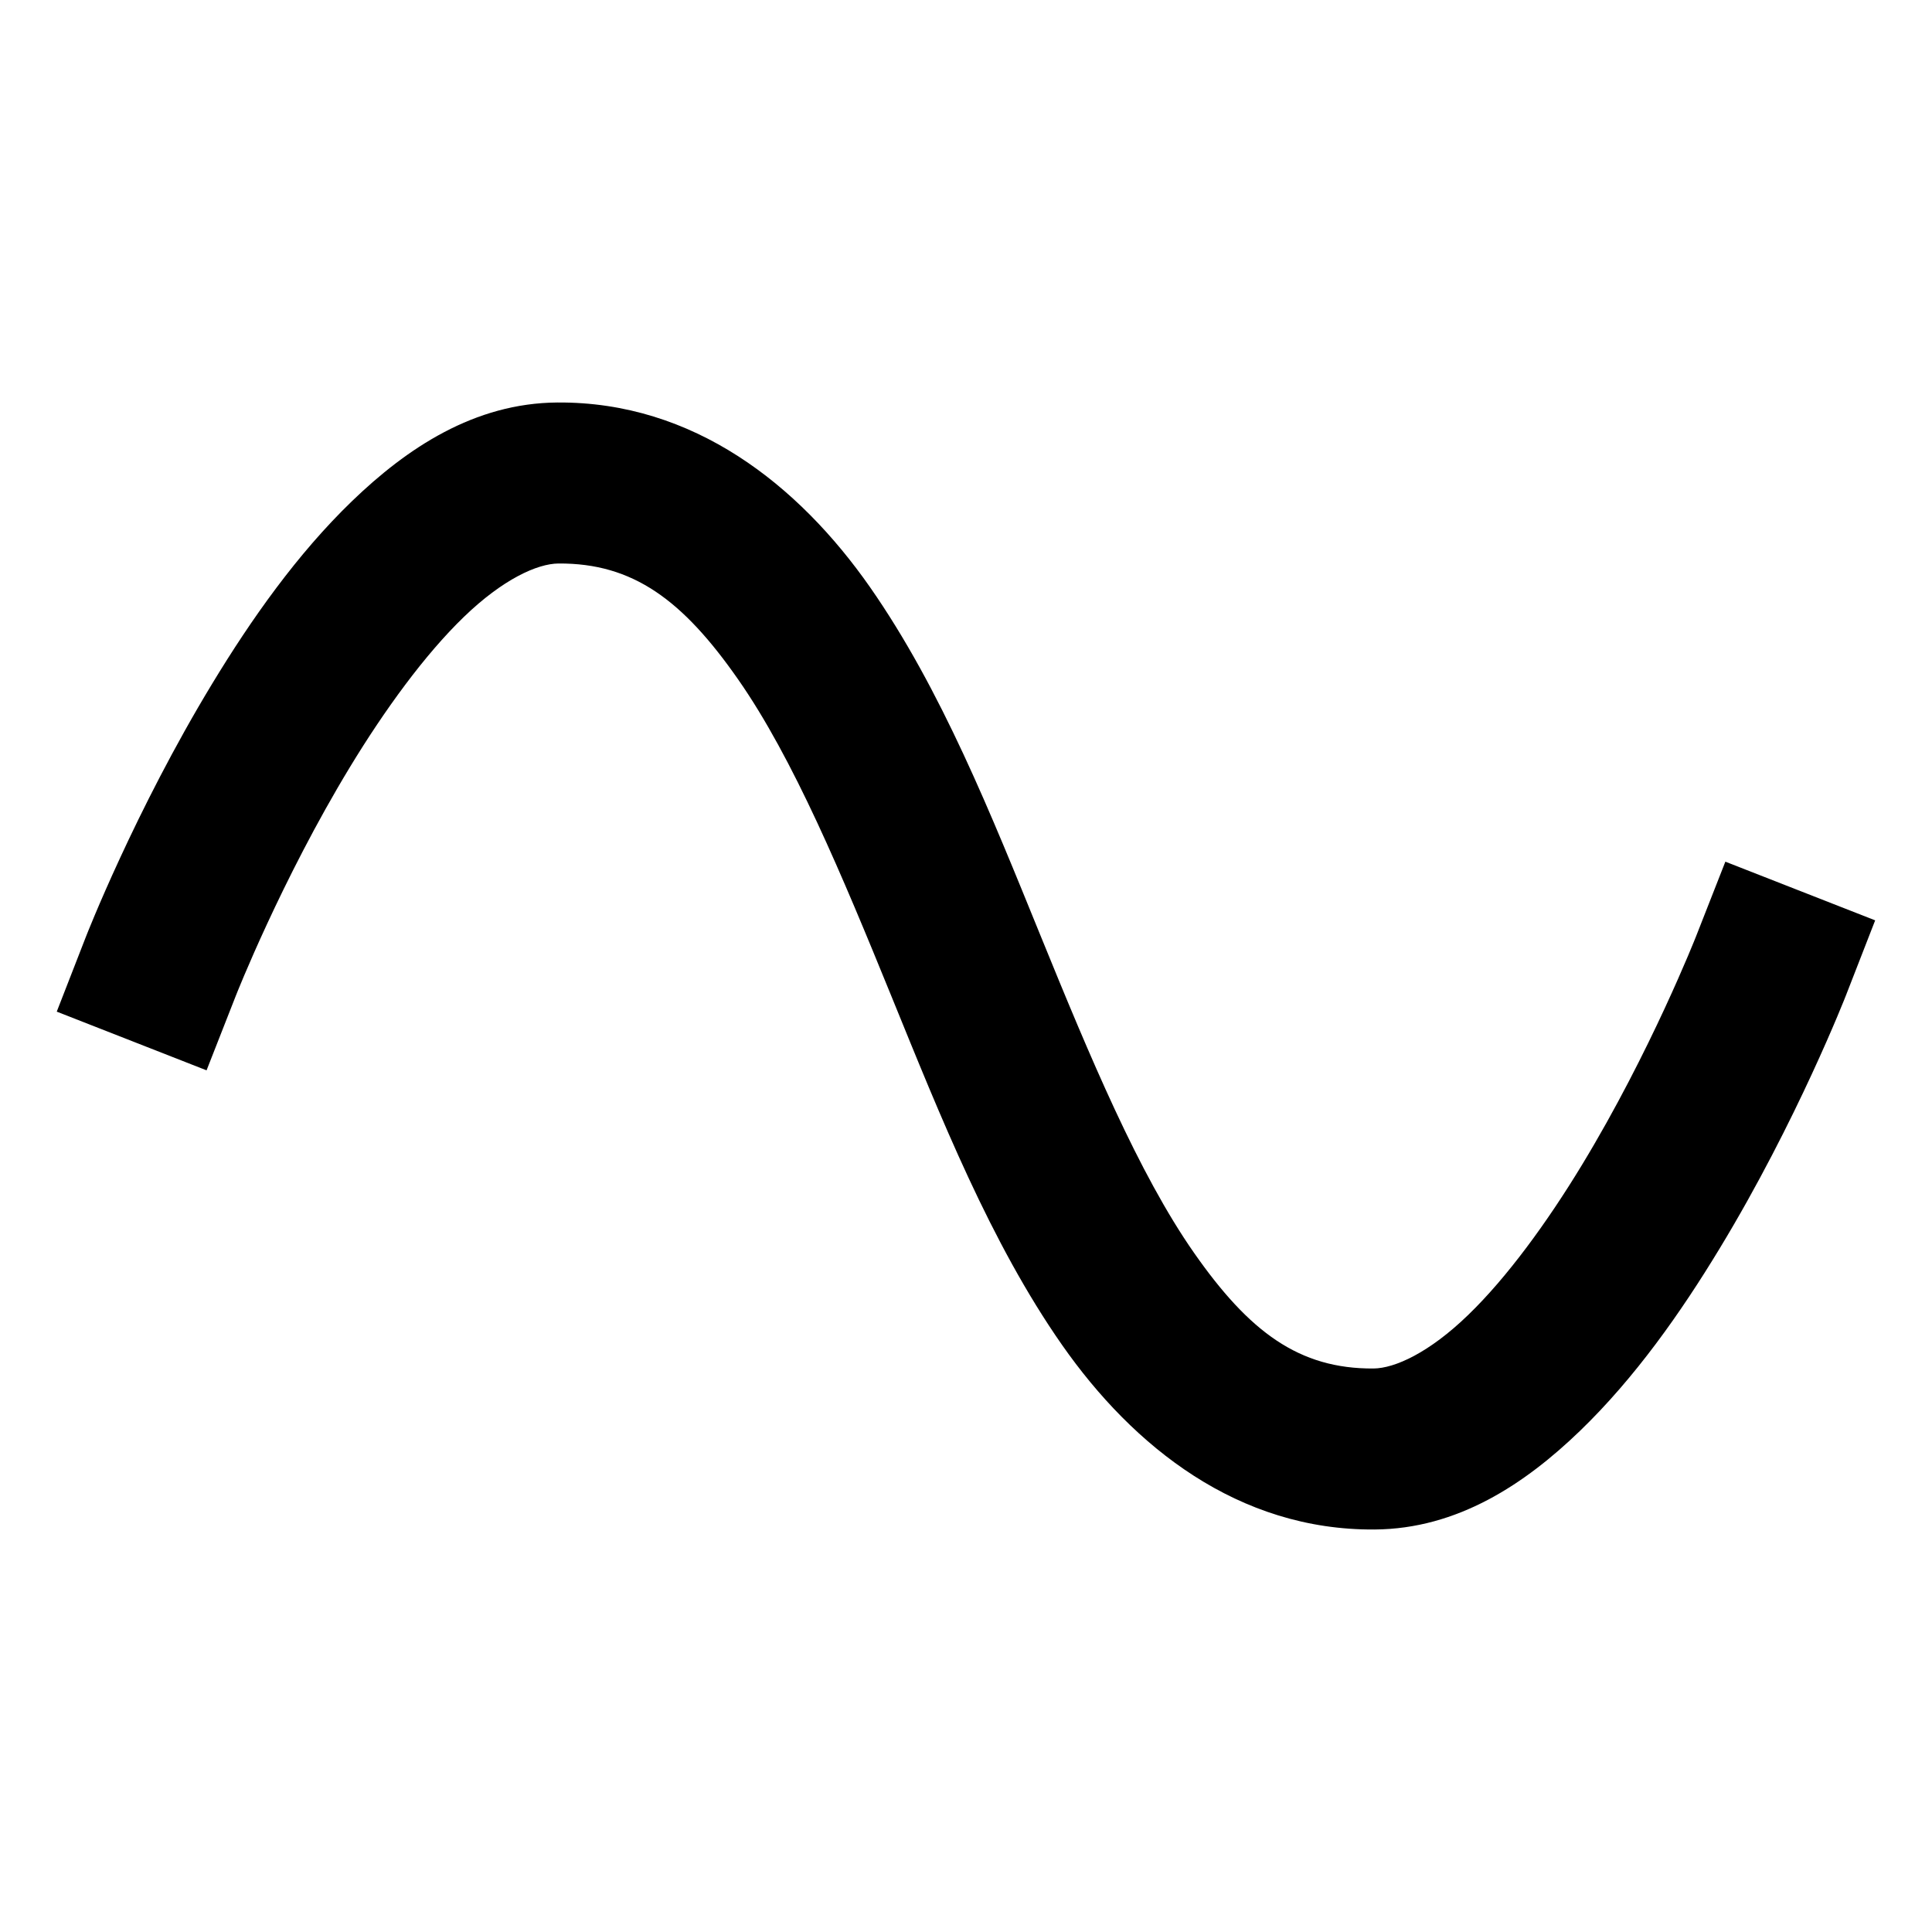
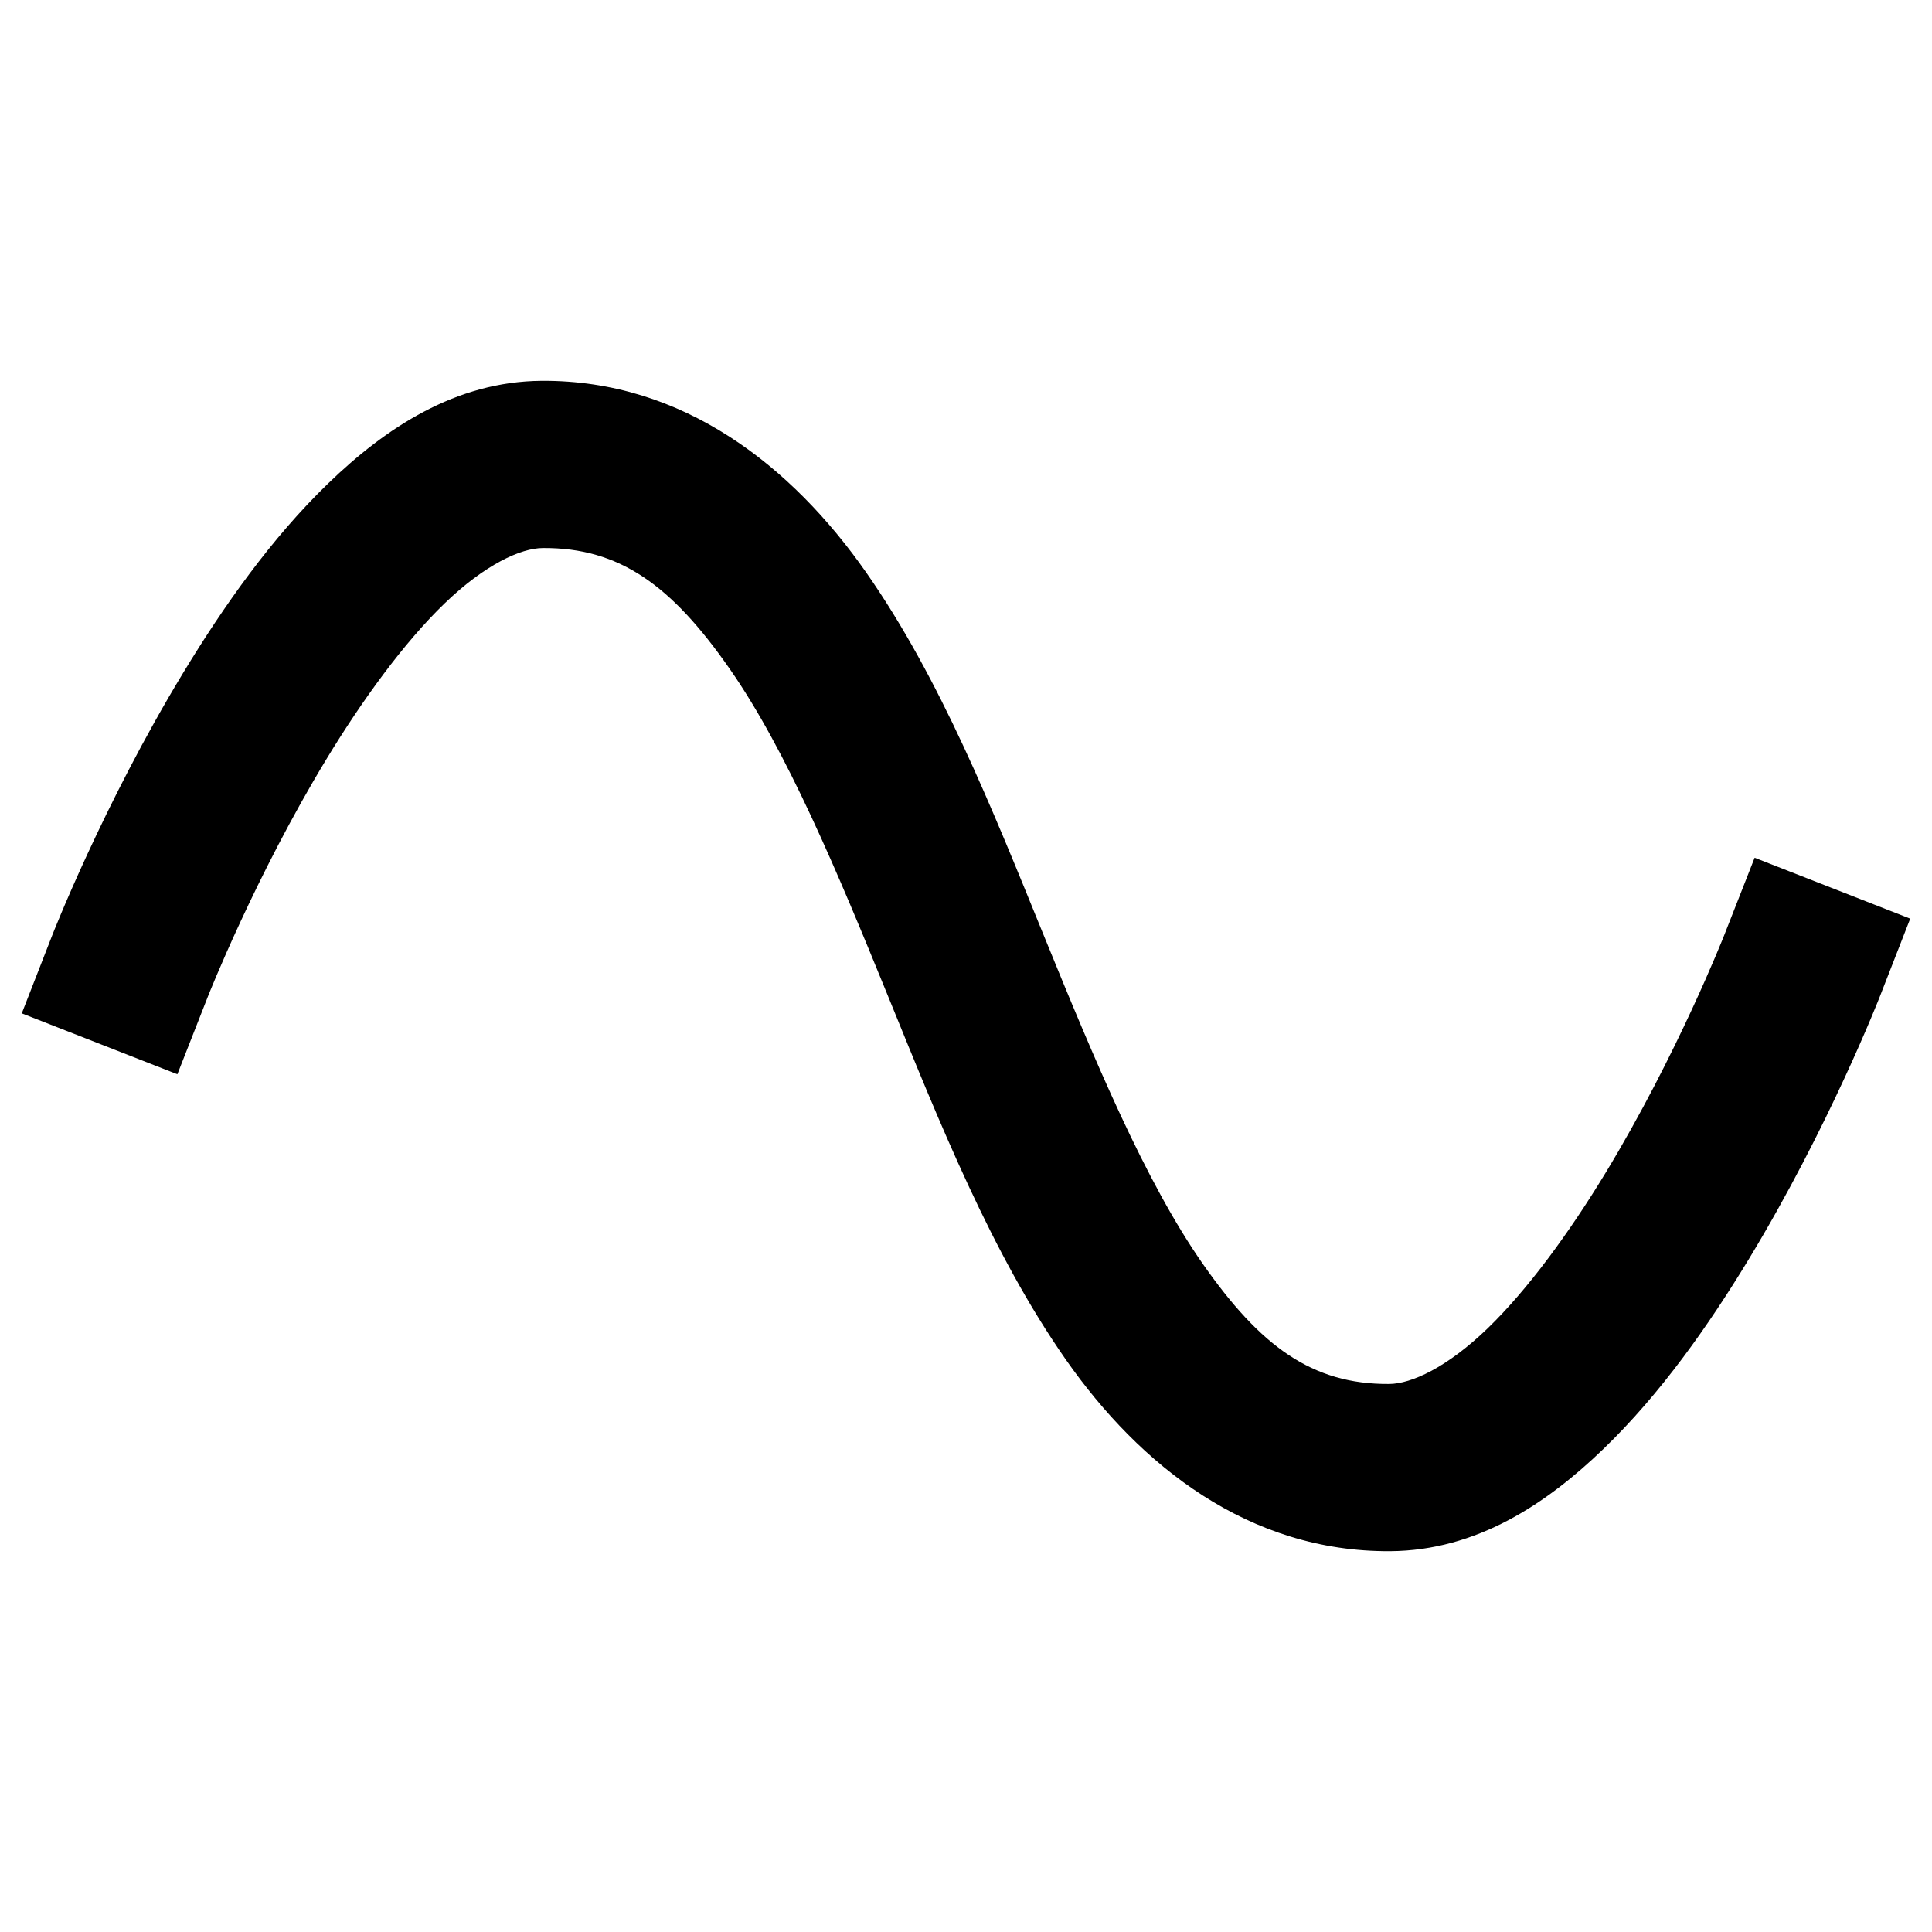
- <svg xmlns="http://www.w3.org/2000/svg" viewBox="0 0 24 24" version="1.1" id="svg1" xml:space="preserve">
-   <defs id="defs1" />
-   <path style="baseline-shift:baseline;display:inline;overflow:visible;vector-effect:none;stroke-linecap:square;enable-background:accumulate;stop-color:#000000;stop-opacity:1;opacity:1" d="M 6.924,5 C 5.893,5.007 5.056,5.566 4.373,6.225 3.691,6.883 3.12,7.695 2.639,8.488 1.675,10.076 1.068,11.635 1.068,11.635 l -0.363,0.932 1.861,0.729 0.365,-0.93 c 0,0 0.563,-1.432 1.418,-2.84 C 4.777,8.821 5.277,8.132 5.762,7.664 6.246,7.196 6.674,7.002 6.938,7 c 0.925,-0.006 1.543,0.454 2.23,1.438 0.687,0.983 1.293,2.435 1.906,3.939 0.613,1.504 1.232,3.061 2.119,4.33 0.887,1.269 2.19,2.305 3.883,2.293 1.031,-0.007 1.868,-0.566 2.551,-1.225 0.683,-0.659 1.253,-1.47 1.734,-2.264 0.963,-1.587 1.57,-3.146 1.57,-3.146 l 0.363,-0.932 -1.861,-0.729 -0.365,0.93 c 0,0 -0.563,1.432 -1.418,2.84 -0.427,0.704 -0.928,1.394 -1.412,1.861 C 17.754,16.804 17.326,16.998 17.062,17 16.137,17.006 15.519,16.546 14.832,15.562 14.145,14.579 13.539,13.128 12.926,11.623 12.313,10.119 11.693,8.562 10.807,7.293 9.92,6.024 8.617,4.988 6.924,5 Z" id="path2" />
+ <svg xmlns="http://www.w3.org/2000/svg" height="48" width="48" version="1.1" id="svg4" xml:space="preserve">
+   <defs id="defs8" />
+   <g id="g1" transform="matrix(0.531803,0,0,0.531803,-2.590151,-8.439984)">
+     <path style="baseline-shift:baseline;display:inline;overflow:visible;vector-effect:none;stroke-width:3.905;stroke-linecap:square;enable-background:accumulate;stop-color:#000000" d="m 30.175,33.662 c -4.028,0.028 -7.296,2.209 -9.962,4.783 -2.666,2.573 -4.892,5.741 -6.774,8.841 C 9.677,53.485 7.307,59.574 7.307,59.574 l -1.419,3.638 7.269,2.845 1.426,-3.631 c 0,0 2.2,-5.591 5.538,-11.091 1.669,-2.75 3.622,-5.442 5.515,-7.269 1.893,-1.827 3.565,-2.586 4.592,-2.593 3.613,-0.025 6.028,1.774 8.711,5.614 2.683,3.84 5.051,9.51 7.445,15.385 2.393,5.876 4.813,11.955 8.276,16.911 3.463,4.956 8.551,9 15.164,8.955 4.028,-0.028 7.296,-2.209 9.962,-4.783 2.666,-2.573 4.892,-5.741 6.774,-8.841 3.763,-6.199 6.133,-12.288 6.133,-12.288 l 1.419,-3.638 -7.269,-2.845 -1.426,3.631 c 0,0 -2.2,5.591 -5.538,11.091 -1.669,2.75 -3.622,5.442 -5.515,7.269 -1.893,1.827 -3.565,2.586 -4.592,2.593 -3.613,0.025 -6.028,-1.774 -8.711,-5.614 C 58.377,71.073 56.009,65.403 53.616,59.528 51.222,53.652 48.803,47.573 45.339,42.617 41.876,37.661 36.788,33.617 30.175,33.662 Z" id="path2" />
+   </g>
</svg>
